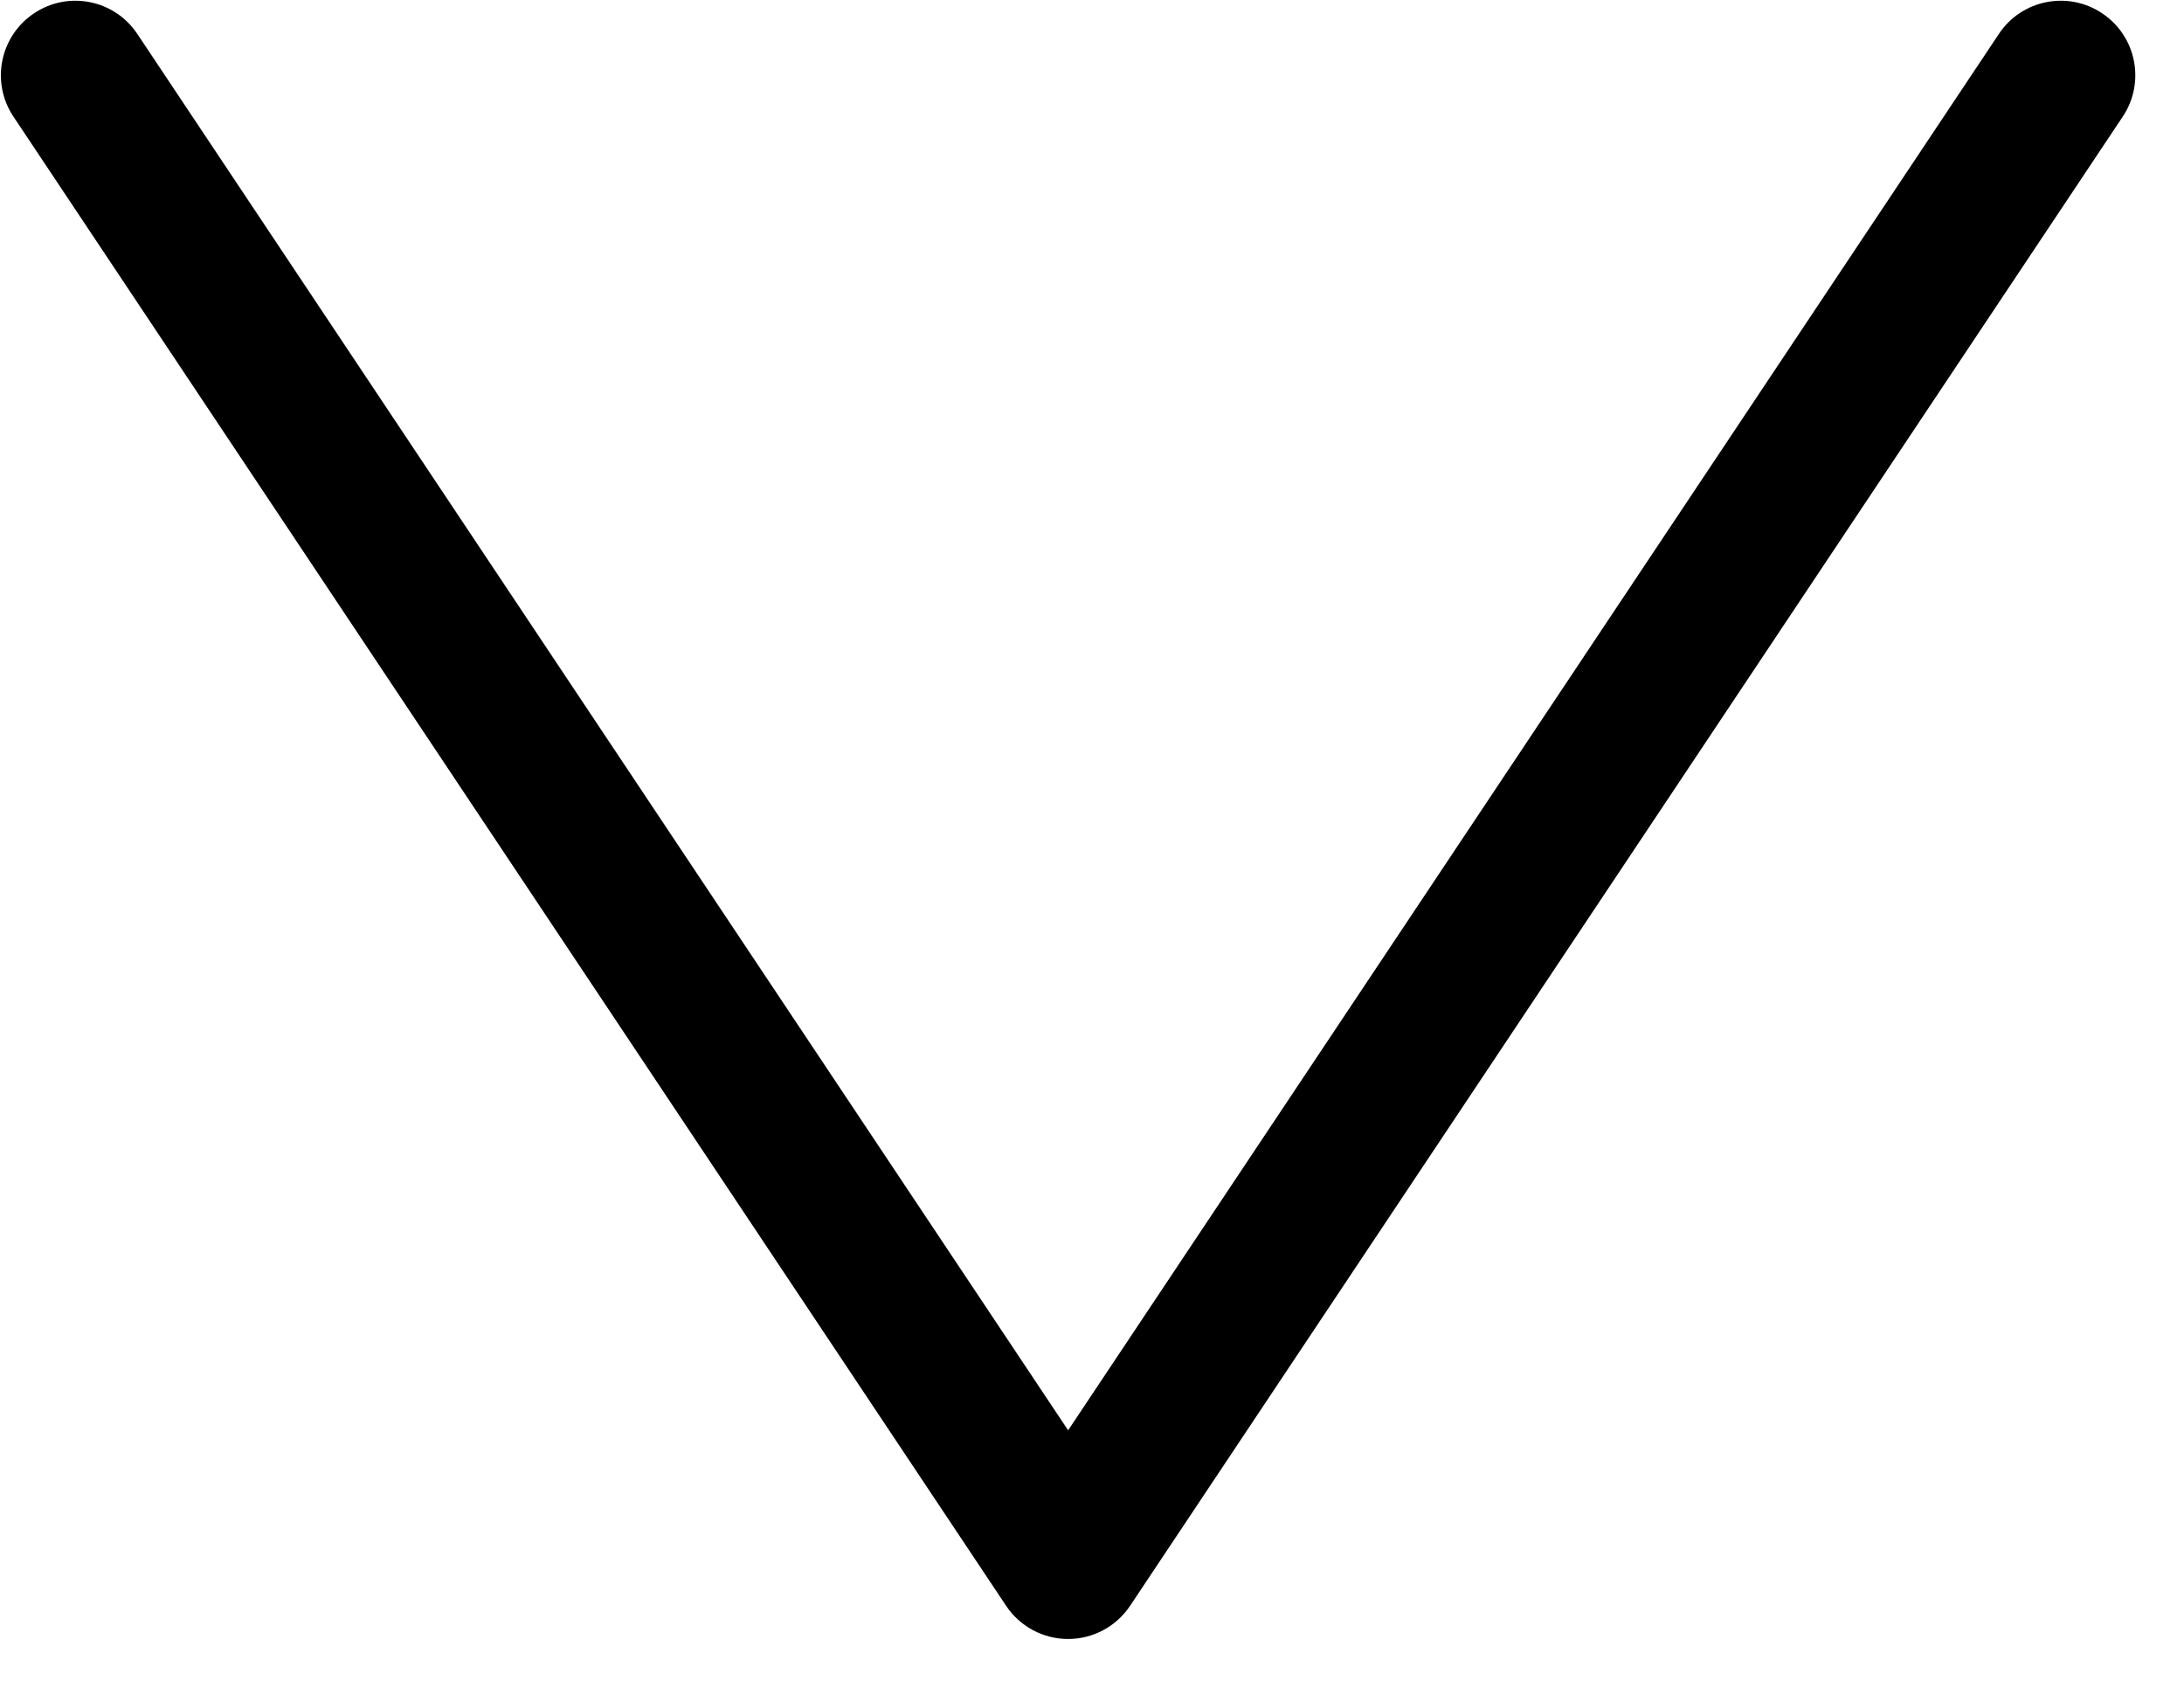
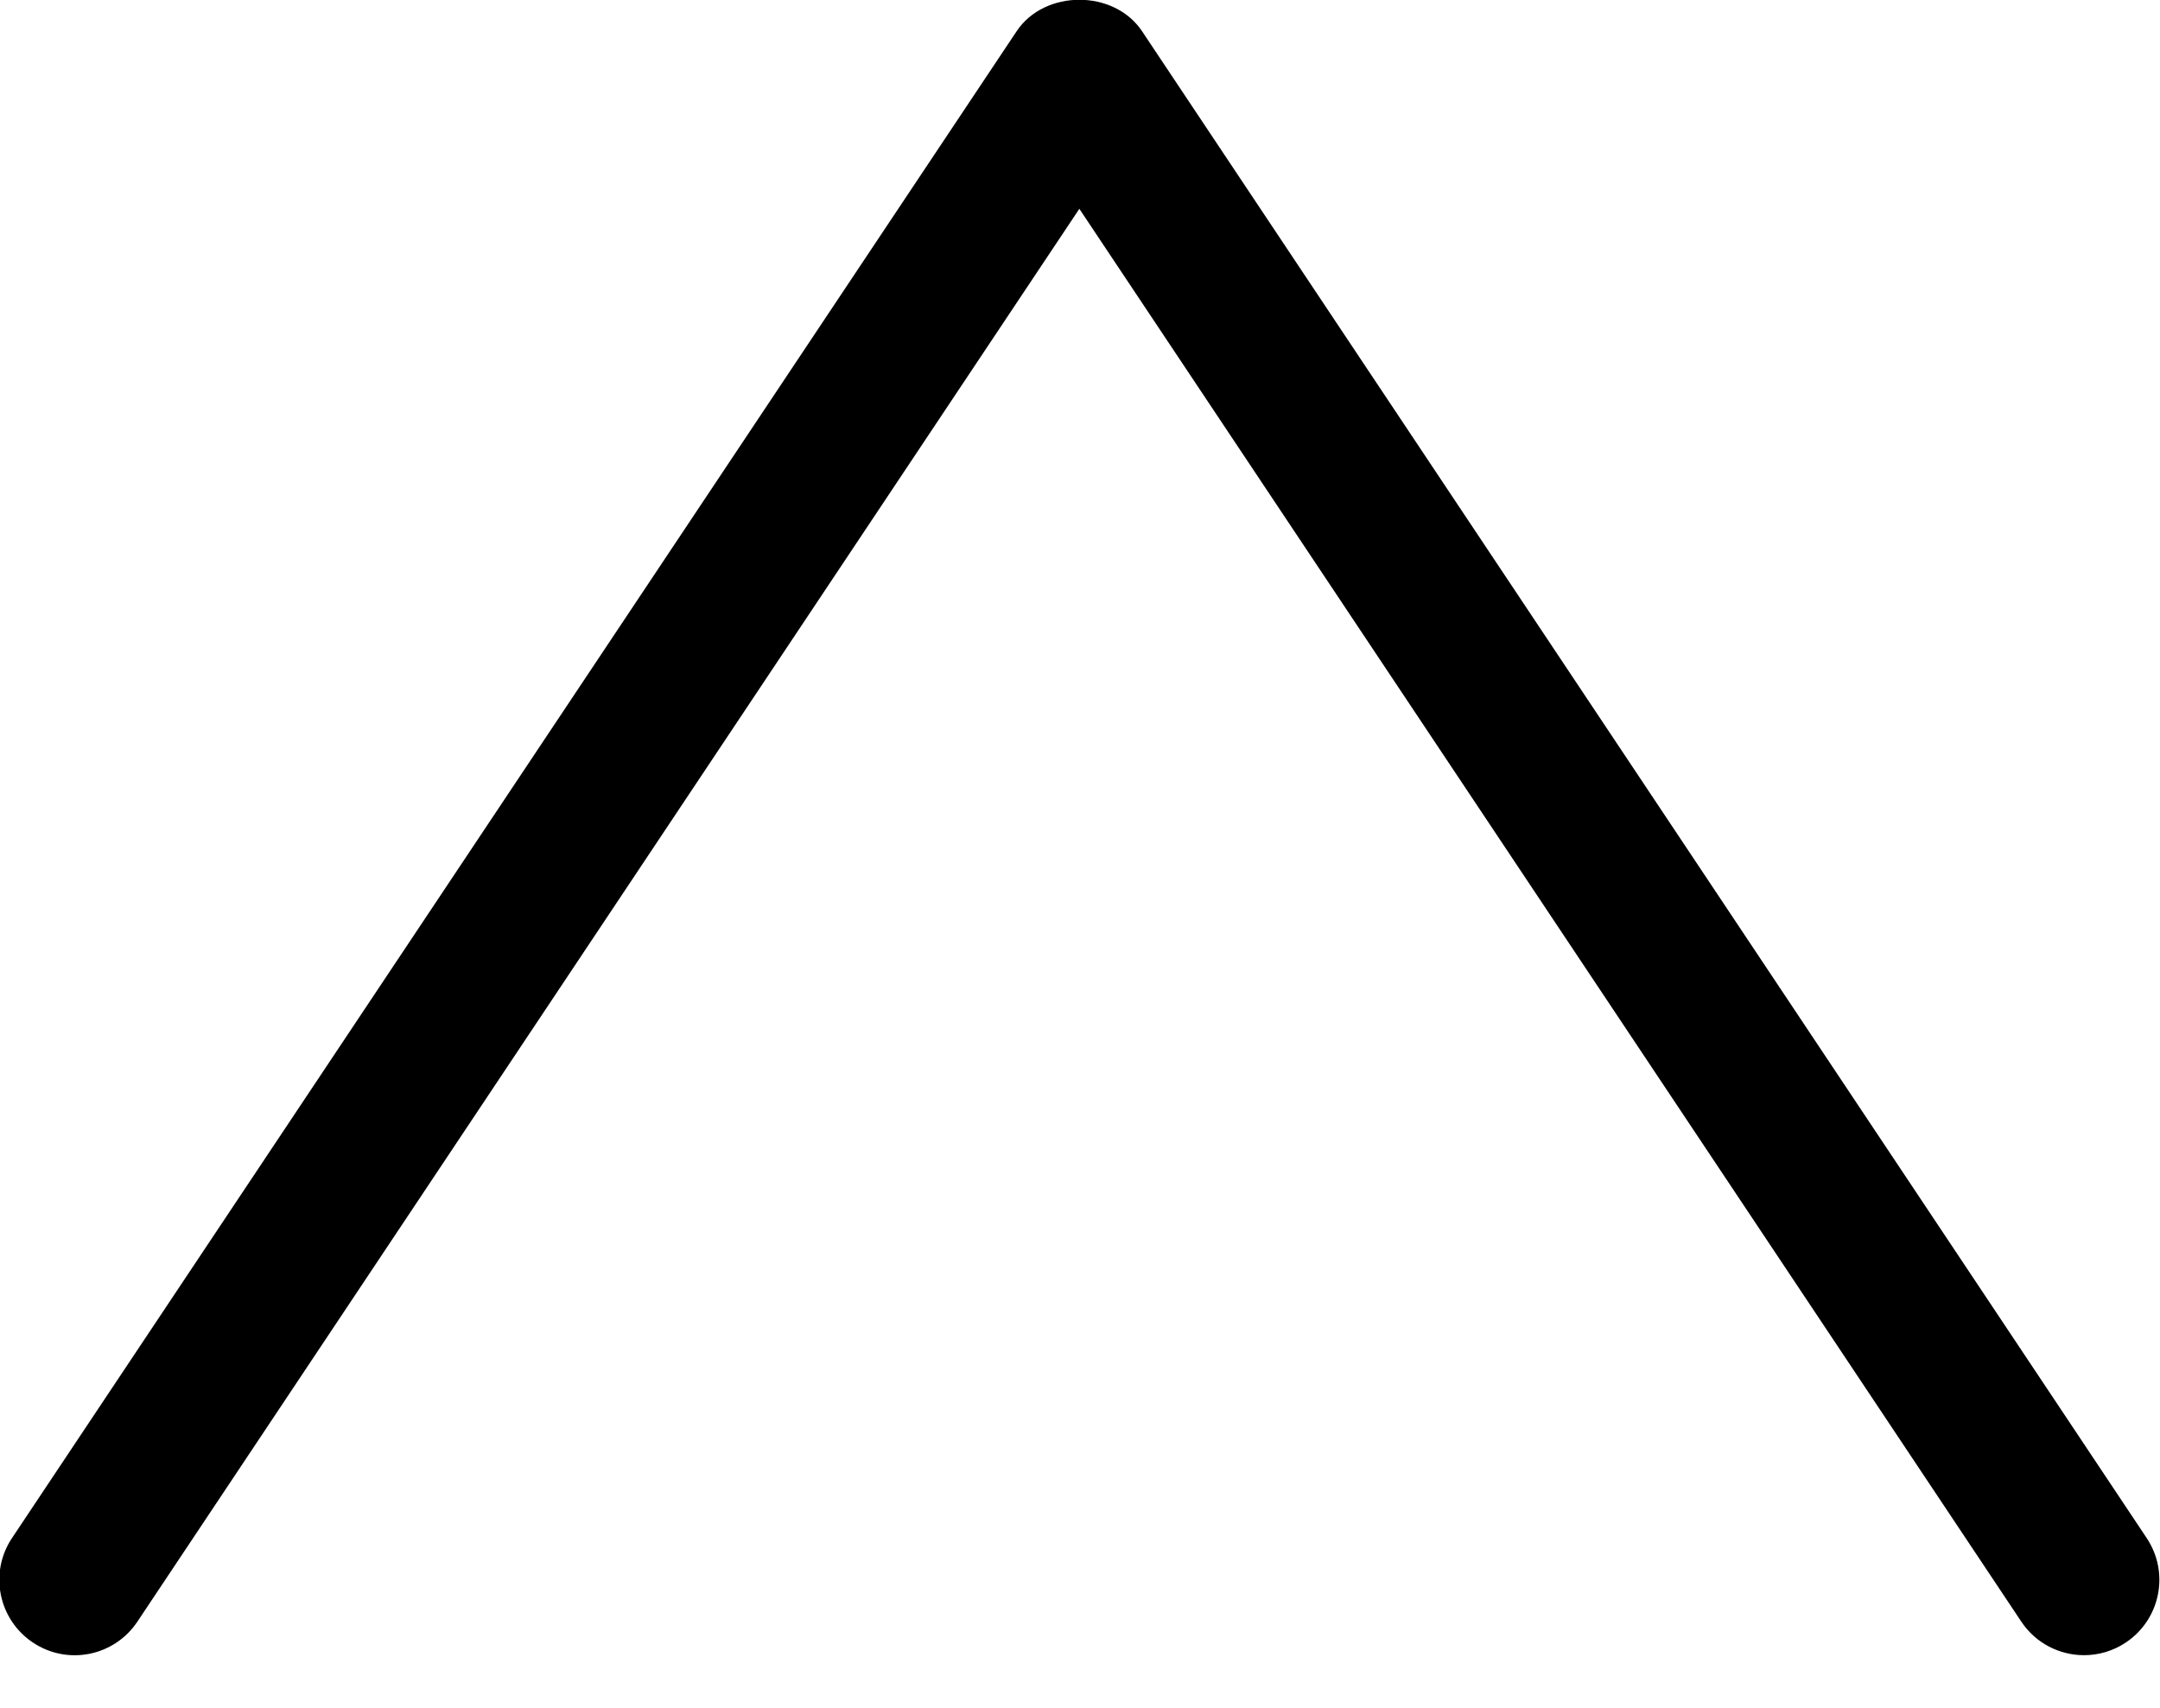
- <svg xmlns="http://www.w3.org/2000/svg" preserveAspectRatio="xMidYMid" width="44" height="34" viewBox="0 0 44 34">
+ <svg xmlns="http://www.w3.org/2000/svg" preserveAspectRatio="xMidYMid" width="43" height="34" viewBox="0 0 43 34">
  <defs>
    <style>

      .cls-3 {
        fill: #000000;
      }
    </style>
  </defs>
-   <g id="group-3svg">
-     <path d="M21.519,33.016 C21.017,33.016 20.549,32.765 20.270,32.348 C20.270,32.348 0.270,2.348 0.270,2.348 C-0.190,1.658 -0.003,0.728 0.686,0.268 C1.374,-0.193 2.307,-0.007 2.767,0.684 C2.767,0.684 21.519,28.812 21.519,28.812 C21.519,28.812 40.270,0.684 40.270,0.684 C40.729,-0.007 41.661,-0.193 42.351,0.268 C43.040,0.728 43.227,1.658 42.767,2.348 C42.767,2.348 22.767,32.348 22.767,32.348 C22.488,32.765 22.020,33.016 21.519,33.016 Z" id="path-1" class="cls-3" fill-rule="evenodd" />
+   <g id="group-2svg">
+     <path d="M41.488,32.953 C41.004,32.953 40.528,32.719 40.239,32.285 C40.239,32.285 21.487,4.157 21.487,4.157 C21.487,4.157 2.735,32.285 2.735,32.285 C2.275,32.976 1.344,33.162 0.655,32.701 C-0.034,32.241 -0.221,31.310 0.239,30.621 C0.239,30.621 20.239,0.621 20.239,0.621 C20.796,-0.213 22.179,-0.213 22.735,0.621 C22.735,0.621 42.735,30.621 42.735,30.621 C43.195,31.310 43.009,32.241 42.319,32.701 C42.063,32.872 41.774,32.953 41.488,32.953 Z" id="path-1" class="cls-3" fill-rule="evenodd" />
  </g>
</svg>
